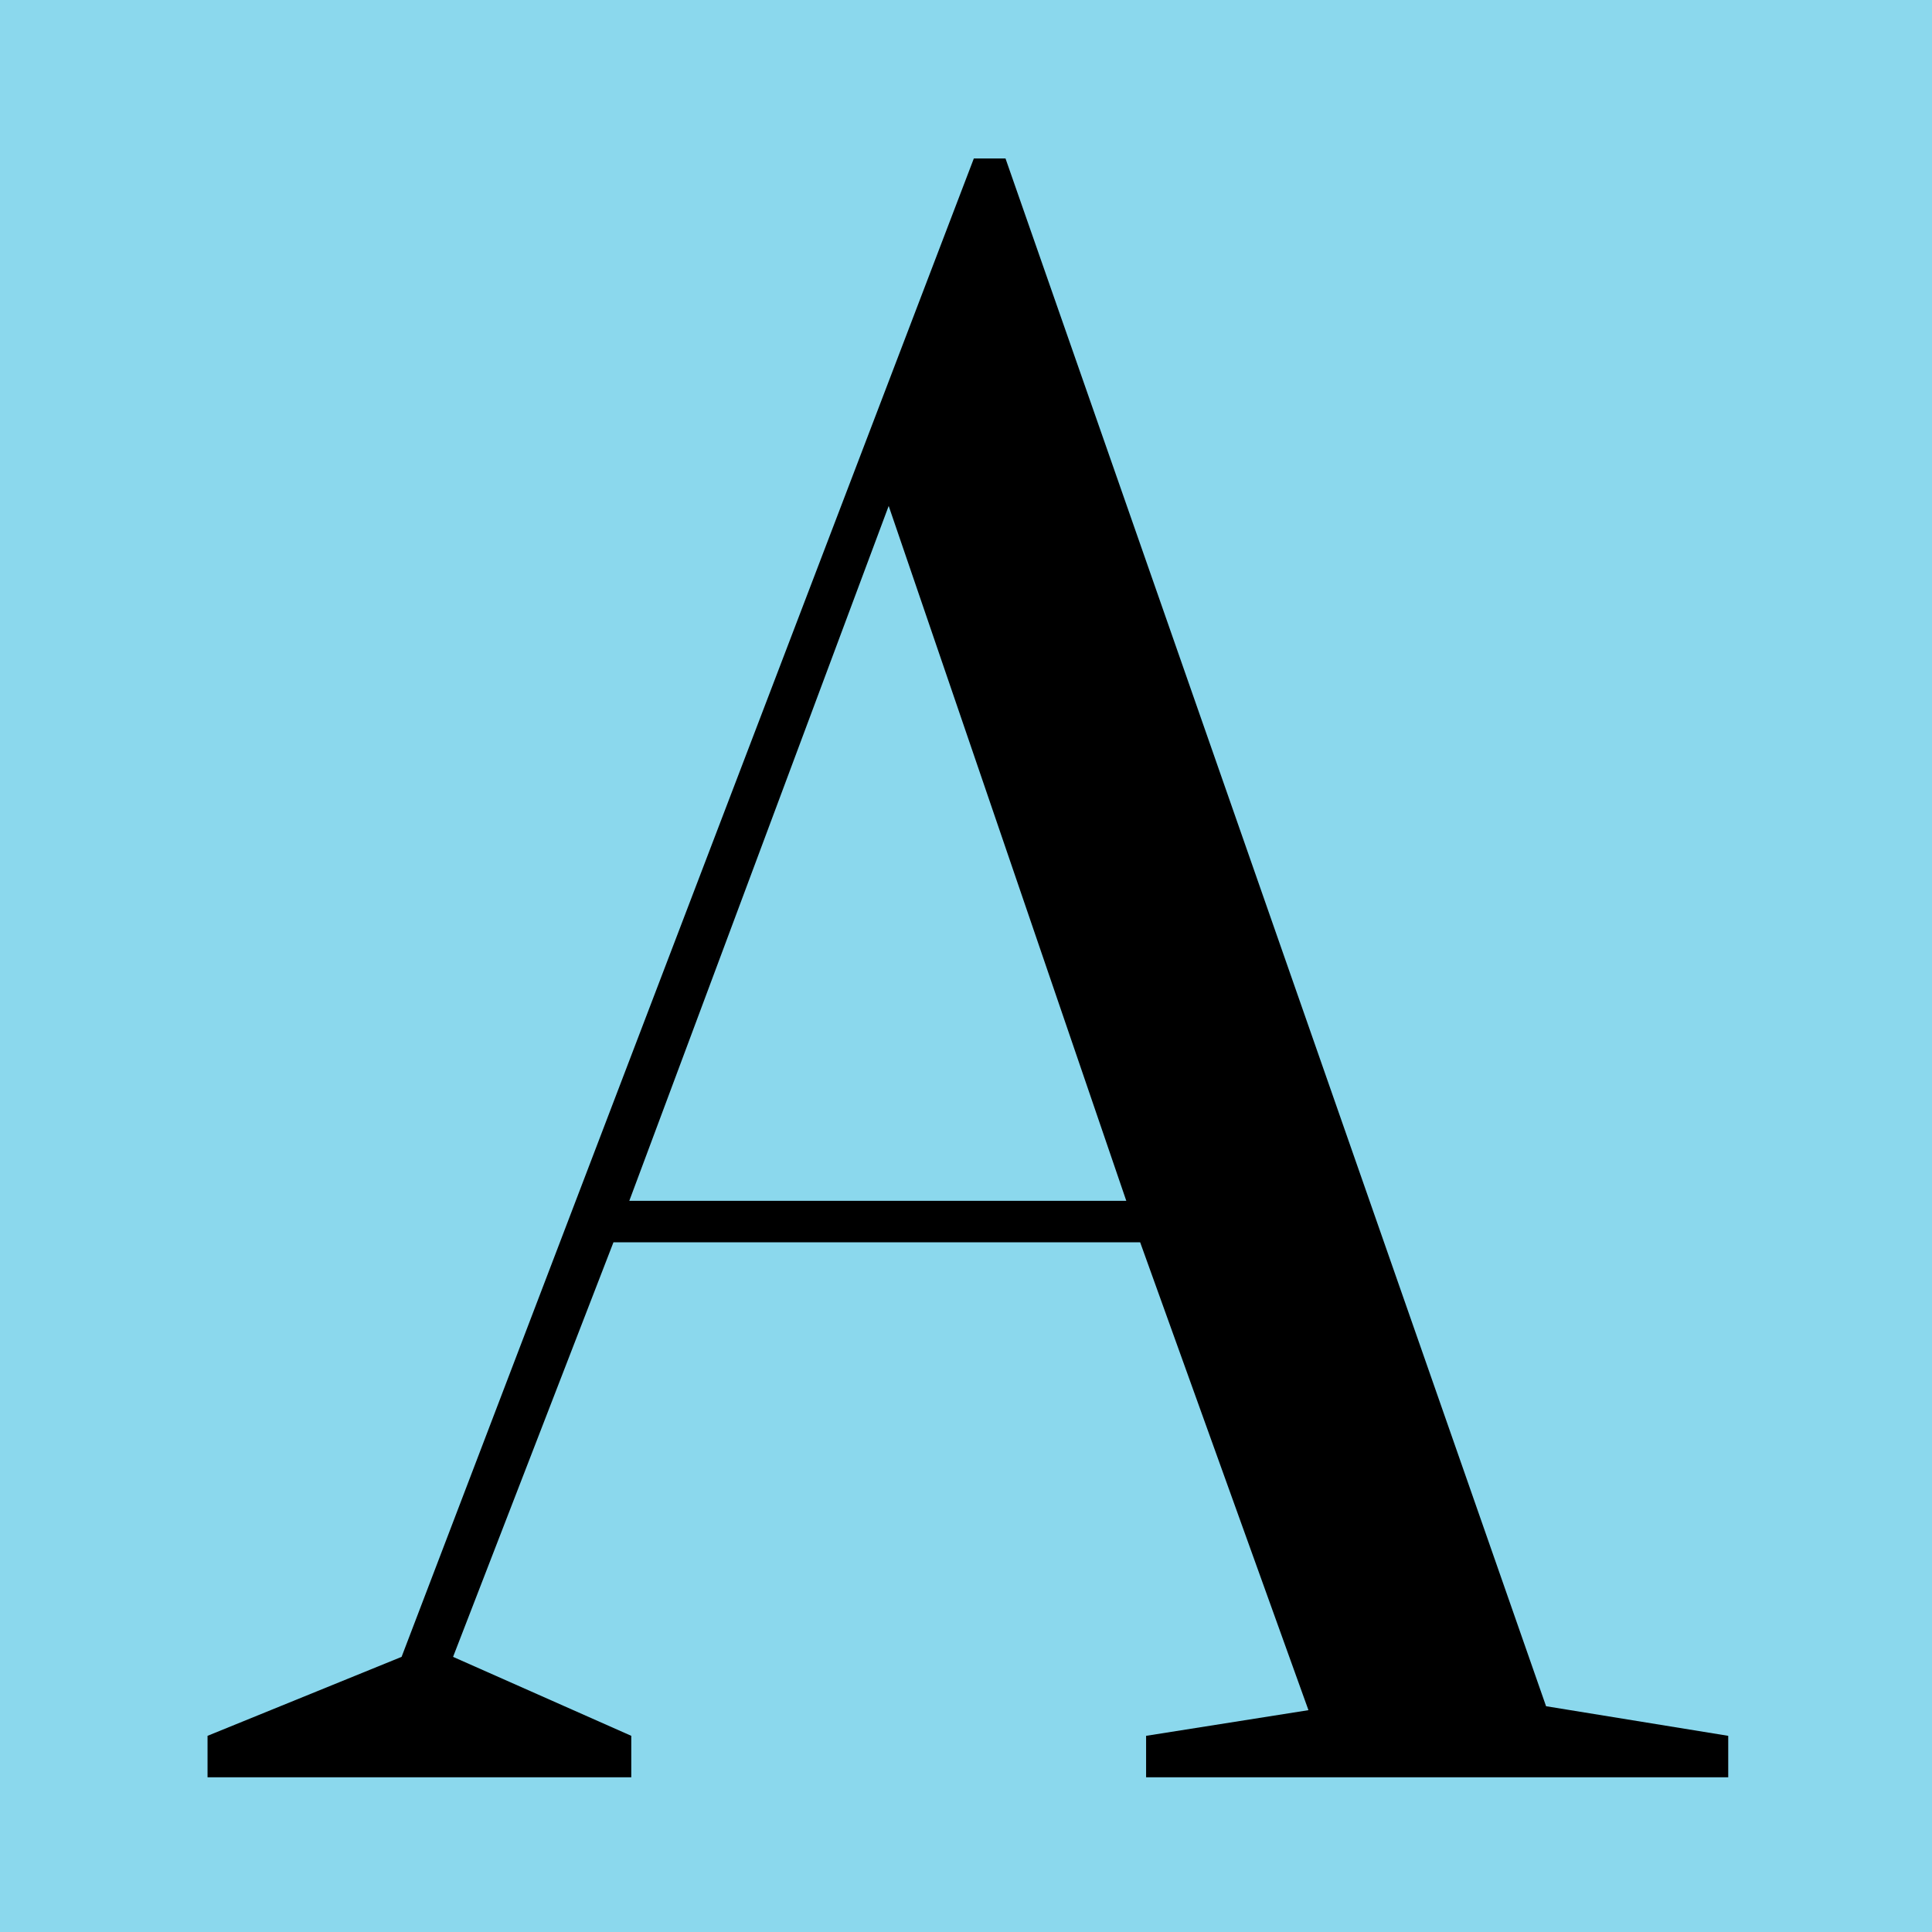
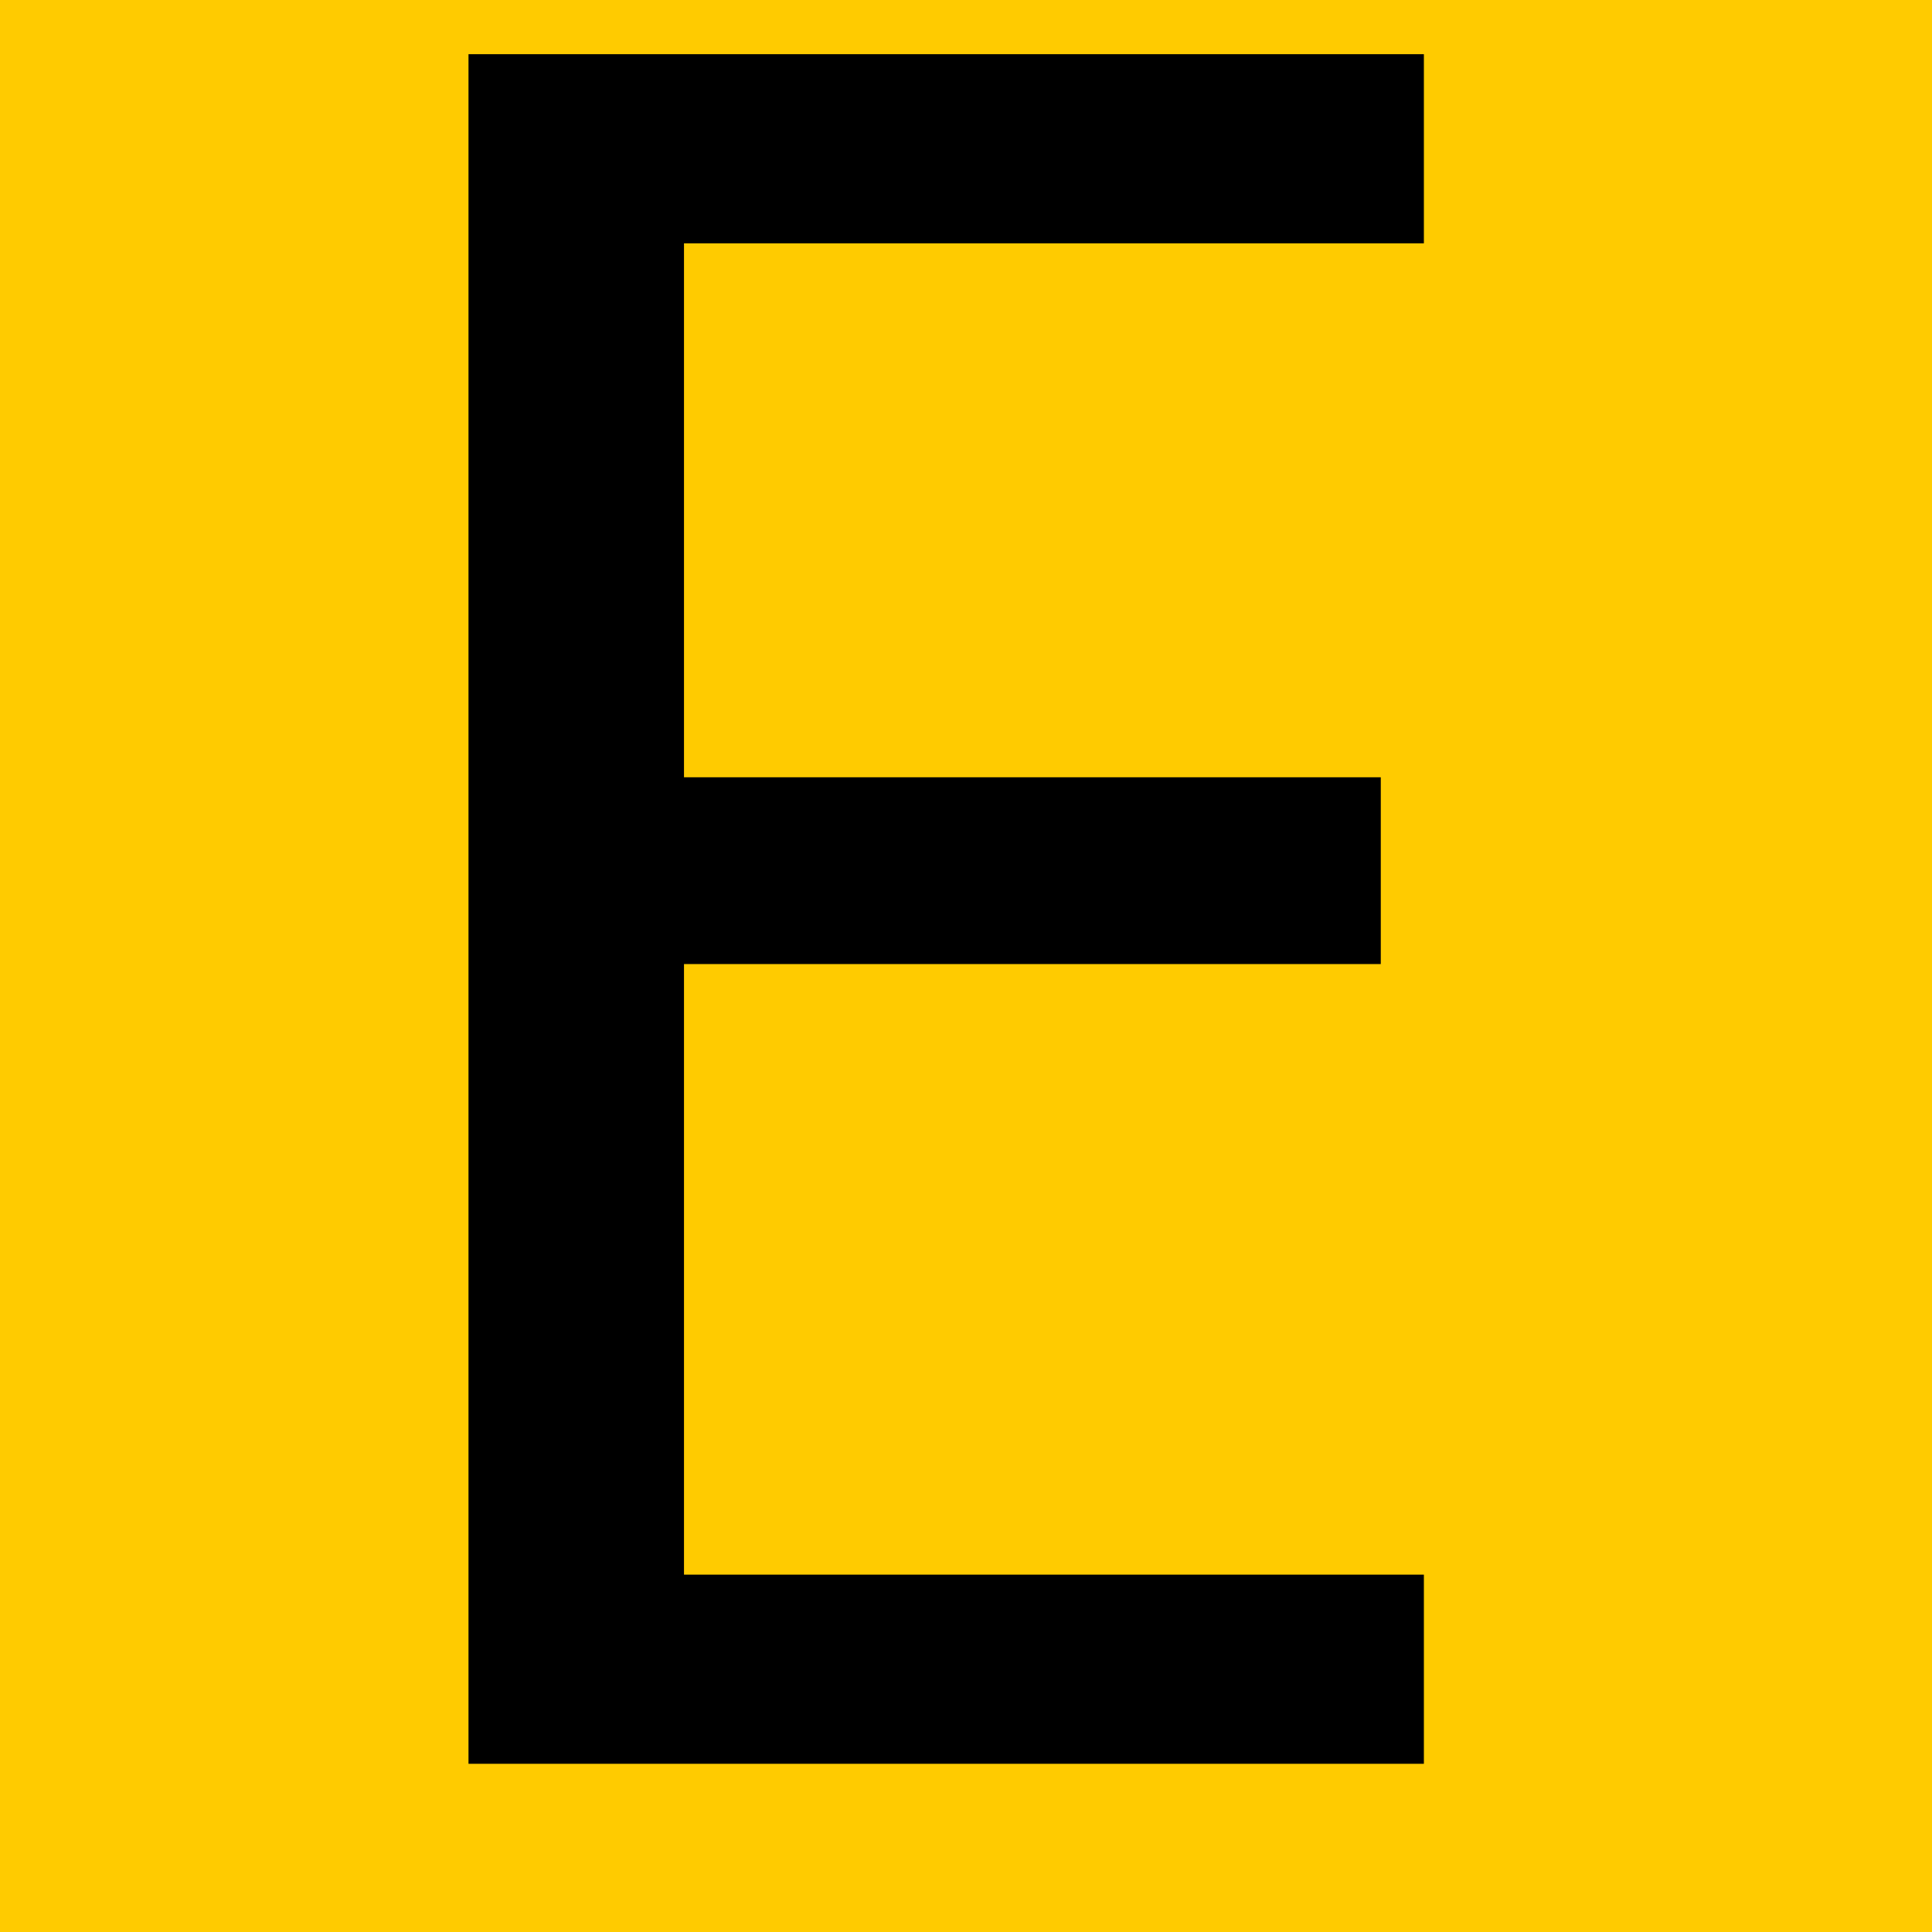
- <svg xmlns="http://www.w3.org/2000/svg" width="512" height="512" viewBox="0 0 512 512" fill="none">
-   <rect width="512" height="512" fill="#8BD8ED" />
-   <path d="M55 471V460.013L106.424 439.087L258.074 42H266.47L409.724 452.166L458 460.013V471H303.727V460.013L346.755 453.212L302.152 329.221H162.572L120.068 439.087L167.294 460.013V471H55ZM166.77 318.234H298.479L235.51 134.078L166.77 318.234Z" fill="black" />
+ <svg xmlns="http://www.w3.org/2000/svg" version="1.1" id="Livello_1" x="0px" y="0px" viewBox="0 0 512 512" style="enable-background:new 0 0 512 512;" xml:space="preserve">
+   <style type="text/css">
+ 	.st0{fill:#FFCB00;}
+ 	.st1{font-family:'TimesNewRomanPSMT';}
+ 	.st2{font-size:634.544px;}
+ </style>
+   <rect class="st0" width="512" height="512" />
+   <text transform="matrix(1 0 0 1 62.6094 467.4229)" class="st1 st2">E</text>
</svg>
